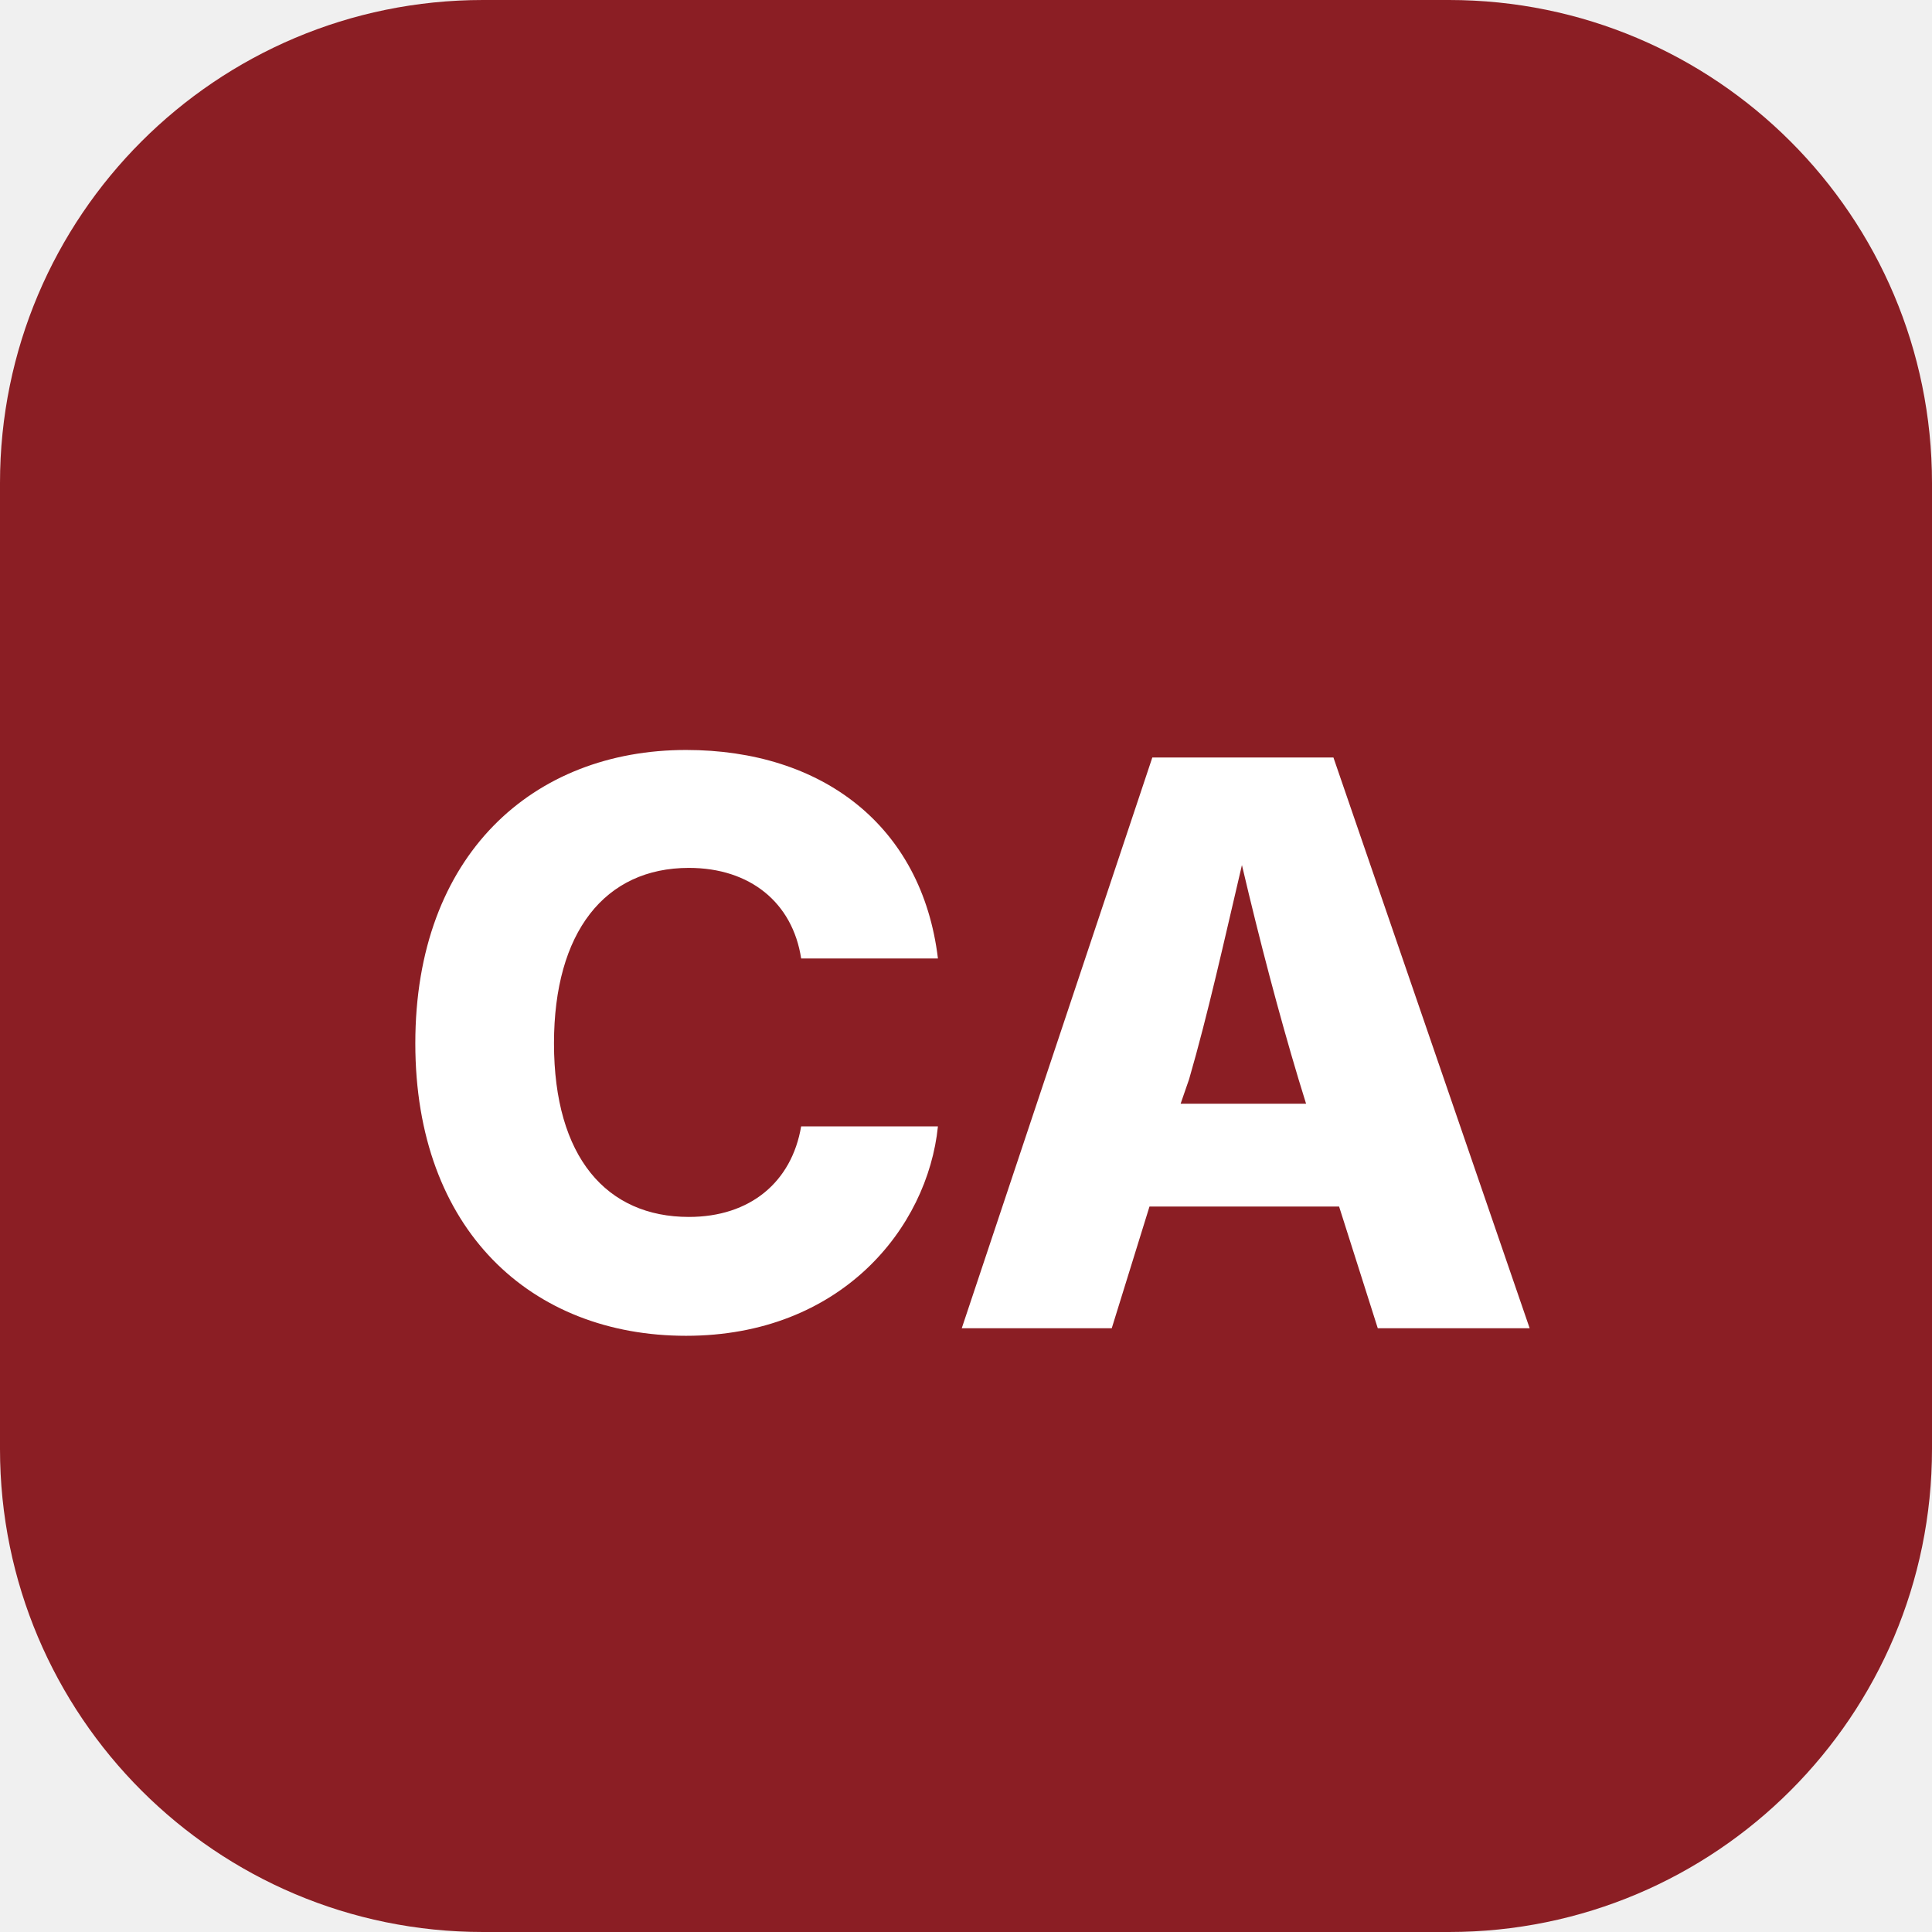
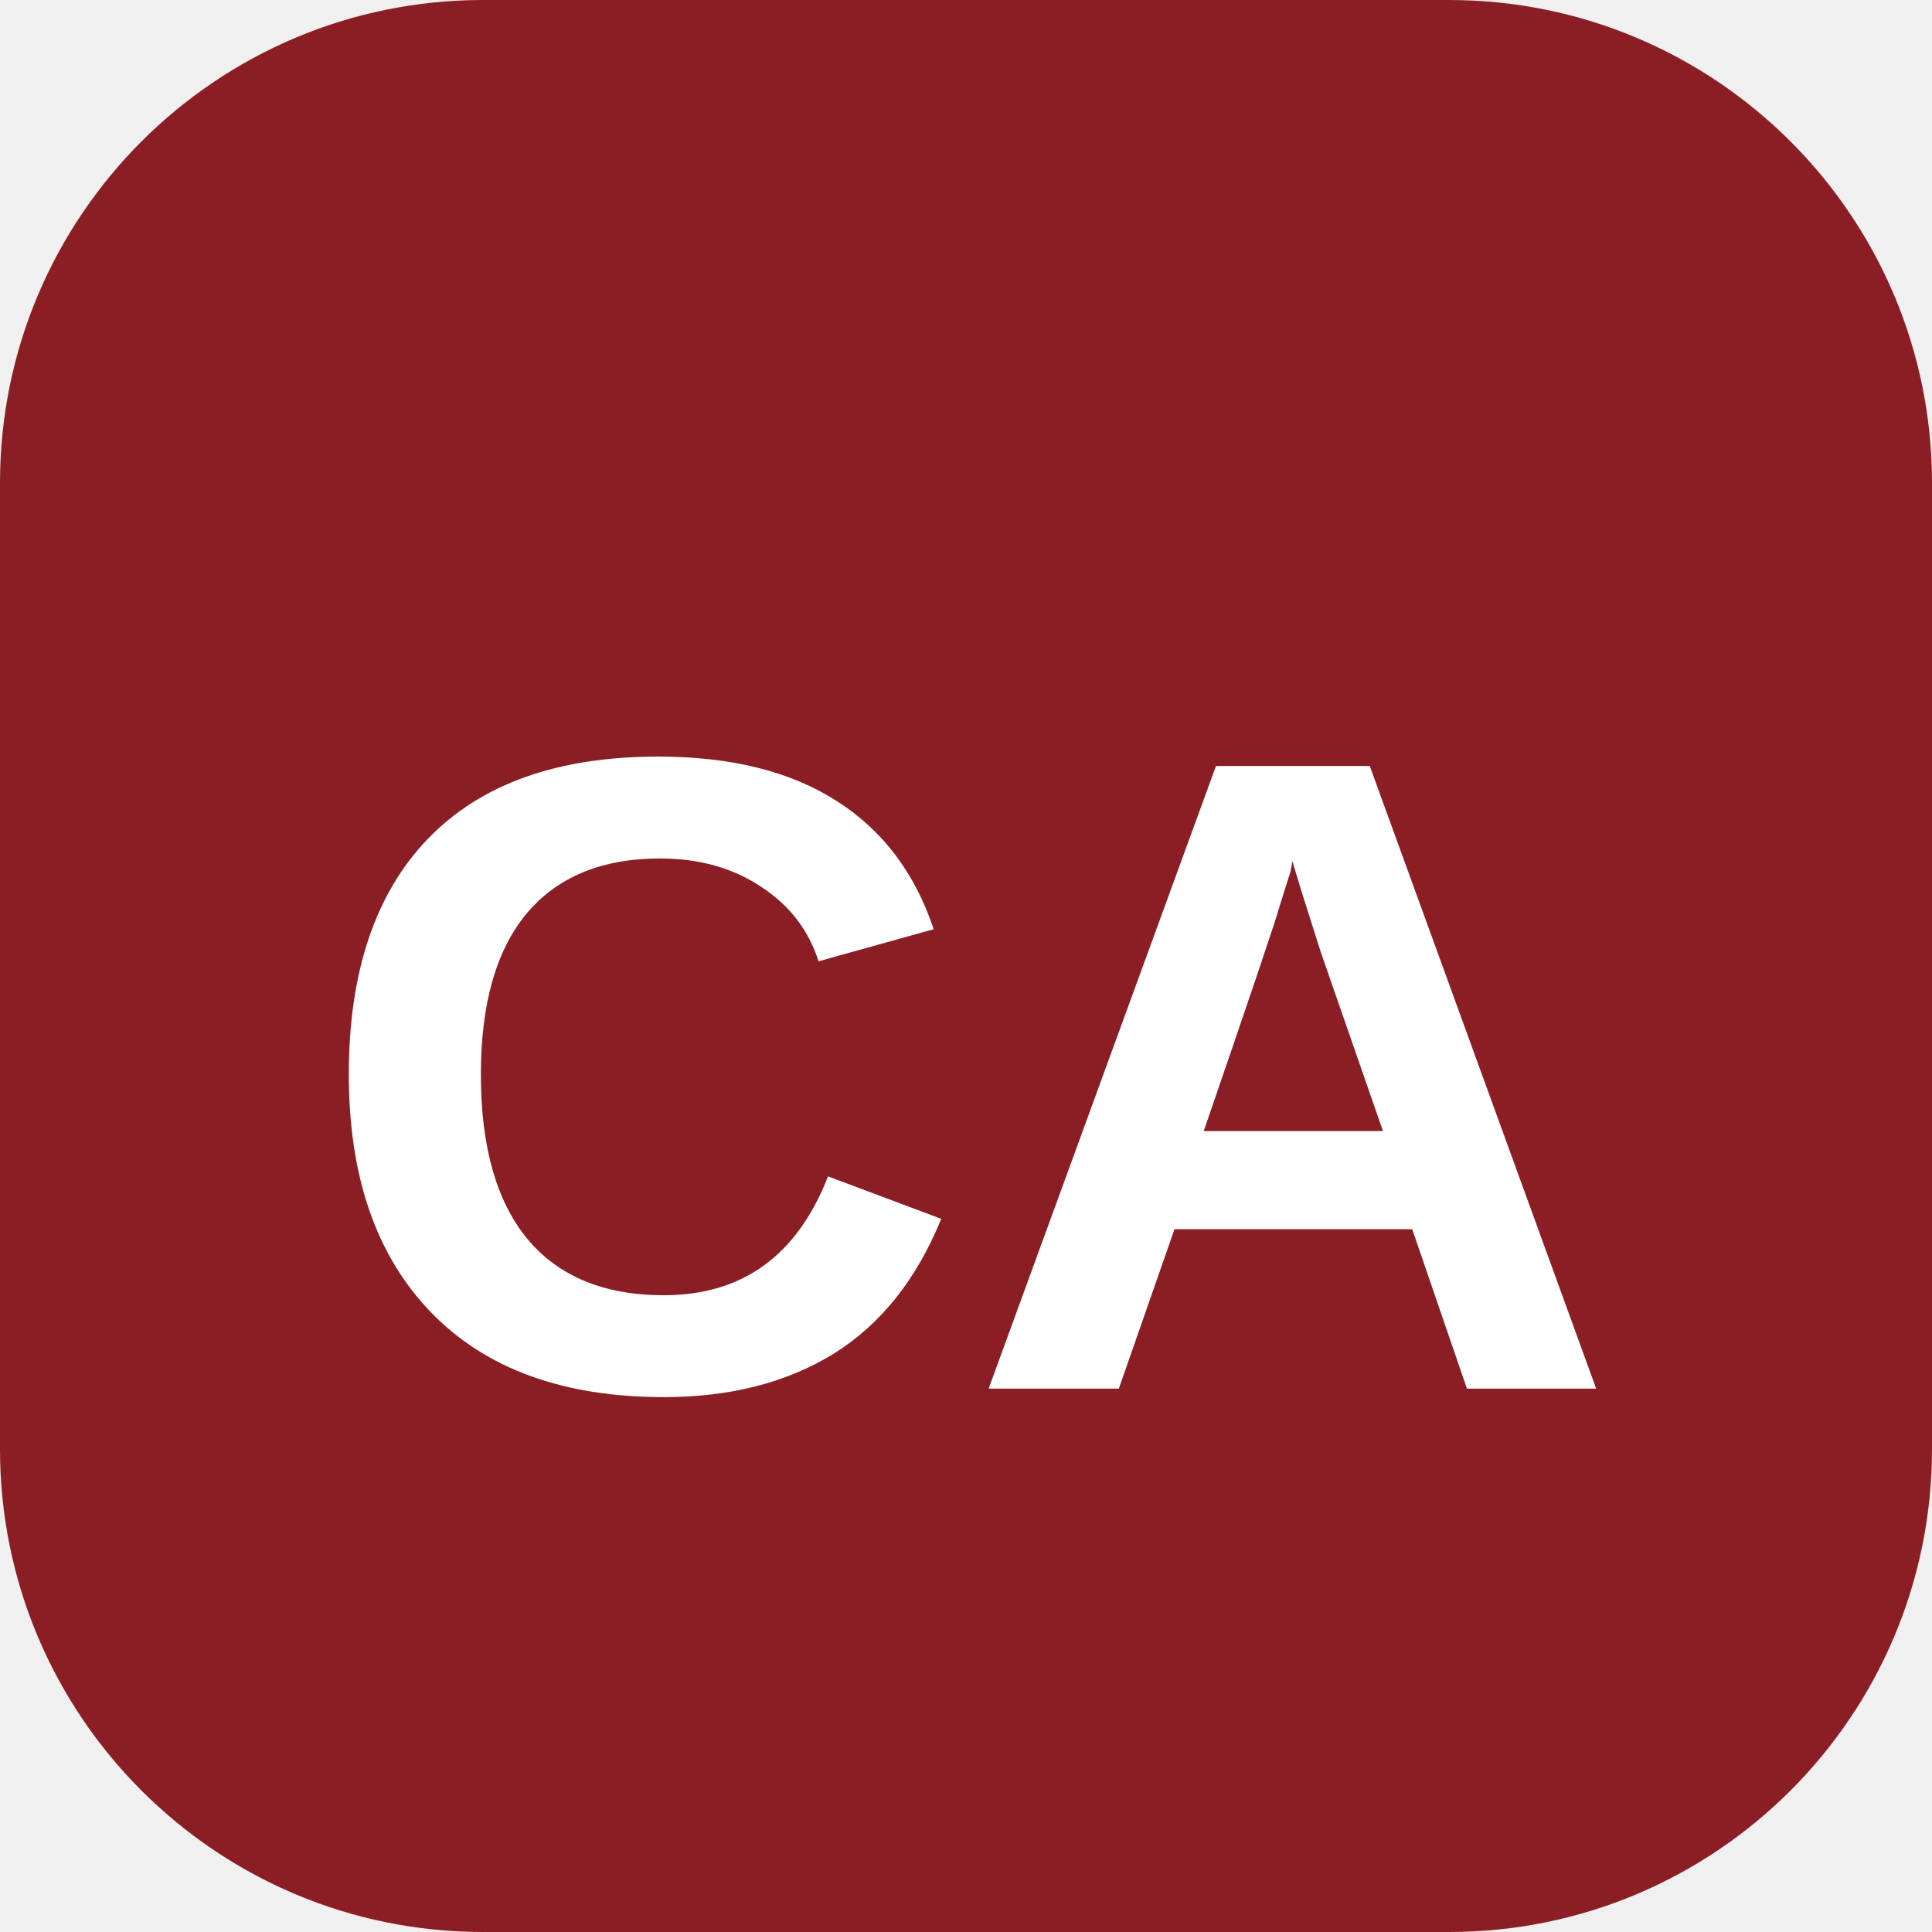
<svg xmlns="http://www.w3.org/2000/svg" viewBox="0 0 32 32">
  <rect width="32" height="32" rx="8" fill="#8B1E24" />
-   <text x="16" y="22" text-anchor="middle" font-family="Inter, system-ui, sans-serif" font-size="13" font-weight="800" fill="white">CA</text>
+   <text x="16" y="23" text-anchor="middle" font-family="Arial, Helvetica, sans-serif" font-size="15" font-weight="800" fill="white">CA</text>
</svg>
